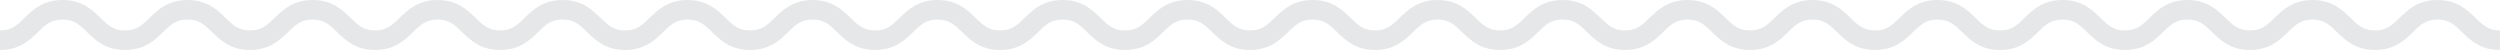
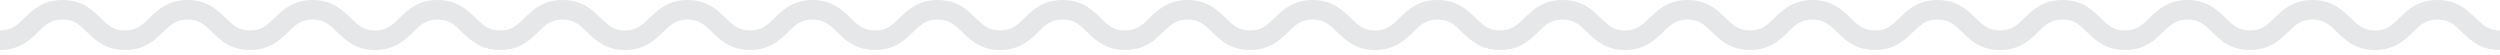
- <svg xmlns="http://www.w3.org/2000/svg" width="1150" height="23">
+ <svg xmlns="http://www.w3.org/2000/svg" viewBox="0 0 1150 25">
  <path fill="#E6E7E8" d="M1150 23c-9.017 0-13.728-4.589-17.514-8.276-3.412-3.323-5.877-5.724-11.234-5.724-5.358 0-7.823 2.401-11.235 5.724-3.786 3.688-8.497 8.276-17.514 8.276s-13.728-4.589-17.514-8.276c-3.412-3.323-5.877-5.724-11.234-5.724s-7.822 2.401-11.234 5.724c-3.786 3.688-8.497 8.276-17.514 8.276s-13.729-4.589-17.515-8.276C1014.08 11.401 1011.615 9 1006.257 9c-5.357 0-7.822 2.401-11.234 5.724-3.787 3.687-8.498 8.276-17.514 8.276s-13.728-4.589-17.514-8.276C956.583 11.401 954.118 9 948.761 9s-7.822 2.401-11.234 5.724C933.74 18.411 929.028 23 920.012 23s-13.729-4.589-17.515-8.276C899.085 11.401 896.62 9 891.263 9s-7.822 2.401-11.234 5.724C876.242 18.411 871.53 23 862.514 23s-13.729-4.589-17.515-8.276C841.587 11.401 839.122 9 833.764 9c-5.355 0-7.82 2.4-11.231 5.723-3.786 3.688-8.497 8.277-17.512 8.277-9.017 0-13.729-4.589-17.515-8.276C784.094 11.401 781.629 9 776.271 9c-5.356 0-7.821 2.401-11.232 5.723-3.786 3.688-8.497 8.277-17.513 8.277-9.017 0-13.729-4.589-17.514-8.277C726.602 11.401 724.137 9 718.779 9s-7.821 2.401-11.233 5.723C703.761 18.411 699.049 23 690.032 23c-9.016 0-13.727-4.589-17.512-8.276C669.109 11.401 666.645 9 661.287 9s-7.822 2.401-11.234 5.724C646.267 18.411 641.556 23 632.539 23s-13.729-4.589-17.515-8.276C611.612 11.401 609.147 9 603.788 9c-5.357 0-7.822 2.401-11.234 5.724C588.768 18.411 584.057 23 575.04 23c-9.016 0-13.728-4.589-17.514-8.276C554.115 11.401 551.65 9 546.292 9s-7.823 2.401-11.234 5.724C531.272 18.411 526.561 23 517.544 23s-13.729-4.589-17.514-8.276C496.619 11.401 494.153 9 488.796 9c-5.358 0-7.823 2.401-11.235 5.724-3.787 3.687-8.499 8.276-17.515 8.276-9.017 0-13.729-4.589-17.516-8.276C439.118 11.401 436.653 9 431.293 9c-5.358 0-7.823 2.401-11.235 5.724C416.272 18.411 411.56 23 402.543 23s-13.729-4.589-17.515-8.276C381.616 11.401 379.151 9 373.792 9c-5.358 0-7.823 2.401-11.235 5.724-3.786 3.687-8.498 8.276-17.515 8.276s-13.729-4.589-17.515-8.276C324.114 11.401 321.649 9 316.291 9s-7.824 2.401-11.236 5.724C301.269 18.411 296.556 23 287.539 23c-9.018 0-13.729-4.589-17.516-8.276C266.611 11.401 264.145 9 258.786 9c-5.357 0-7.822 2.401-11.234 5.724-3.785 3.687-8.497 8.276-17.513 8.276-9.017 0-13.729-4.589-17.515-8.276C209.112 11.401 206.647 9 201.289 9s-7.824 2.401-11.236 5.724C186.267 18.411 181.555 23 172.538 23c-9.018 0-13.73-4.589-17.517-8.276C151.609 11.401 149.144 9 143.784 9s-7.825 2.401-11.238 5.724c-3.787 3.687-8.5 8.276-17.517 8.276-9.018 0-13.73-4.589-17.517-8.276C94.099 11.401 91.633 9 86.273 9s-7.826 2.401-11.239 5.724C71.249 18.411 66.536 23 57.518 23 48.5 23 43.787 18.412 40 14.724 36.586 11.401 34.12 9 28.759 9s-7.827 2.401-11.24 5.724C13.732 18.411 9.019 23 0 23v-9c5.361 0 7.827-2.401 11.241-5.724C15.028 4.588 19.741 0 28.759 0S42.49 4.588 46.278 8.276C49.691 11.599 52.157 14 57.518 14c5.36 0 7.825-2.401 11.238-5.724C72.543 4.589 77.255 0 86.273 0s13.73 4.589 17.517 8.276c3.413 3.323 5.879 5.724 11.239 5.724s7.826-2.401 11.238-5.724C130.054 4.589 134.767 0 143.784 0s13.73 4.589 17.517 8.276c3.412 3.323 5.878 5.724 11.237 5.724 5.358 0 7.824-2.401 11.236-5.724C187.56 4.589 192.272 0 201.289 0c9.017 0 13.729 4.589 17.515 8.276 3.412 3.323 5.877 5.724 11.235 5.724 5.357 0 7.822-2.401 11.234-5.724C245.059 4.589 249.77 0 258.786 0c9.017 0 13.729 4.589 17.516 8.276C279.714 11.599 282.18 14 287.539 14s7.824-2.401 11.236-5.724C302.562 4.589 307.274 0 316.291 0c9.017 0 13.729 4.589 17.515 8.276 3.412 3.323 5.877 5.724 11.236 5.724 5.359 0 7.824-2.401 11.236-5.724C360.063 4.589 364.775 0 373.792 0s13.729 4.589 17.516 8.276C394.72 11.599 397.185 14 402.543 14s7.823-2.401 11.235-5.724C417.565 4.589 422.277 0 431.293 0c9.018 0 13.729 4.589 17.516 8.276 3.412 3.323 5.877 5.724 11.236 5.724 5.358 0 7.823-2.401 11.235-5.724C475.067 4.589 479.779 0 488.796 0c9.016 0 13.728 4.589 17.514 8.276 3.412 3.323 5.877 5.724 11.235 5.724 5.357 0 7.822-2.401 11.234-5.724C532.564 4.589 537.275 0 546.292 0c9.016 0 13.728 4.589 17.514 8.276C567.217 11.599 569.682 14 575.04 14c5.357 0 7.822-2.401 11.234-5.724C590.061 4.589 594.771 0 603.788 0c9.018 0 13.729 4.589 17.516 8.276 3.412 3.323 5.877 5.724 11.235 5.724 5.357 0 7.822-2.401 11.234-5.724C647.56 4.589 652.271 0 661.287 0s13.728 4.589 17.513 8.277C682.211 11.6 684.676 14 690.032 14c5.357 0 7.822-2.401 11.234-5.724C705.052 4.589 709.764 0 718.779 0s13.728 4.589 17.513 8.276c3.412 3.323 5.877 5.724 11.234 5.724 5.356 0 7.821-2.401 11.232-5.723C762.544 4.589 767.255 0 776.271 0c9.017 0 13.729 4.589 17.515 8.276 3.412 3.323 5.877 5.724 11.235 5.724 5.356 0 7.821-2.401 11.232-5.724C820.038 4.589 824.749 0 833.764 0c9.017 0 13.729 4.589 17.515 8.276C854.69 11.599 857.155 14 862.514 14s7.823-2.401 11.235-5.724C877.535 4.589 882.247 0 891.263 0c9.017 0 13.728 4.589 17.514 8.276 3.412 3.323 5.877 5.724 11.235 5.724s7.823-2.401 11.235-5.724C935.033 4.589 939.744 0 948.761 0s13.728 4.589 17.514 8.276c3.412 3.323 5.877 5.724 11.234 5.724s7.822-2.401 11.234-5.724C992.529 4.589 997.24 0 1006.257 0s13.729 4.589 17.515 8.276c3.412 3.323 5.877 5.724 11.235 5.724 5.357 0 7.822-2.401 11.234-5.724 3.786-3.688 8.497-8.276 17.514-8.276s13.728 4.589 17.514 8.276c3.412 3.323 5.877 5.724 11.234 5.724s7.822-2.401 11.234-5.724c3.786-3.688 8.498-8.276 17.515-8.276s13.728 4.589 17.514 8.276C1142.178 11.599 1144.643 14 1150 14v9z" />
</svg>
